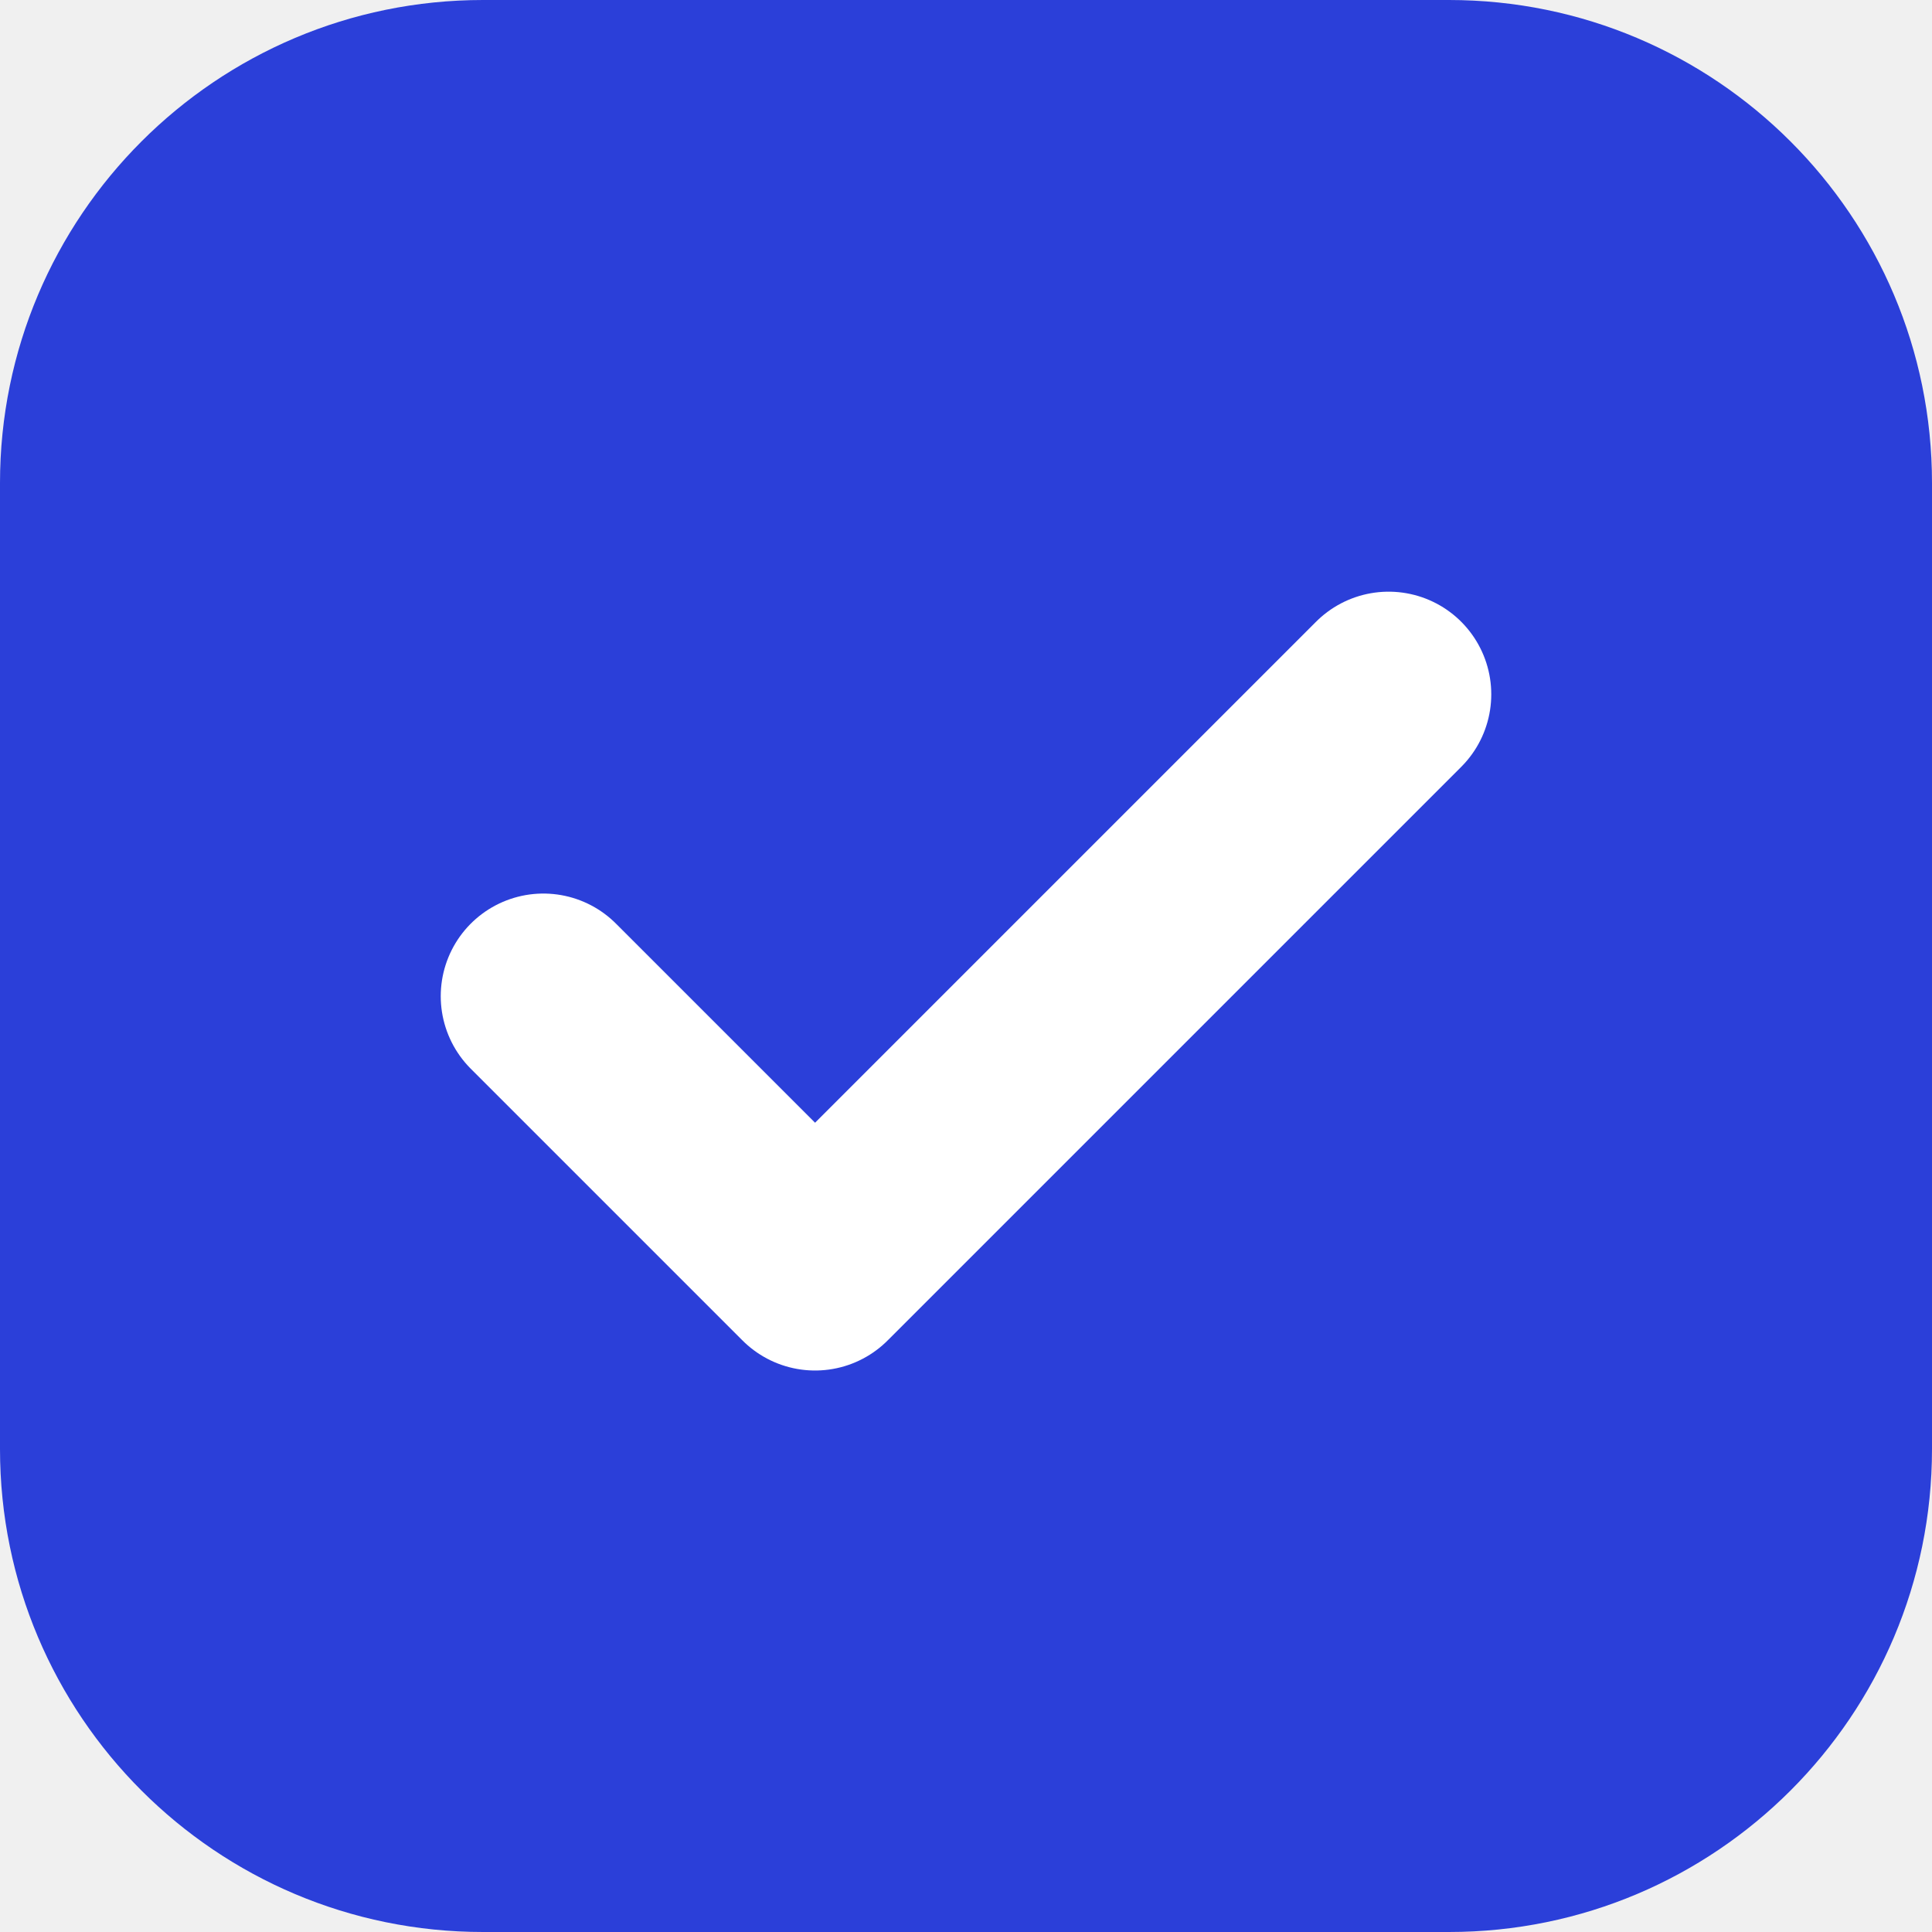
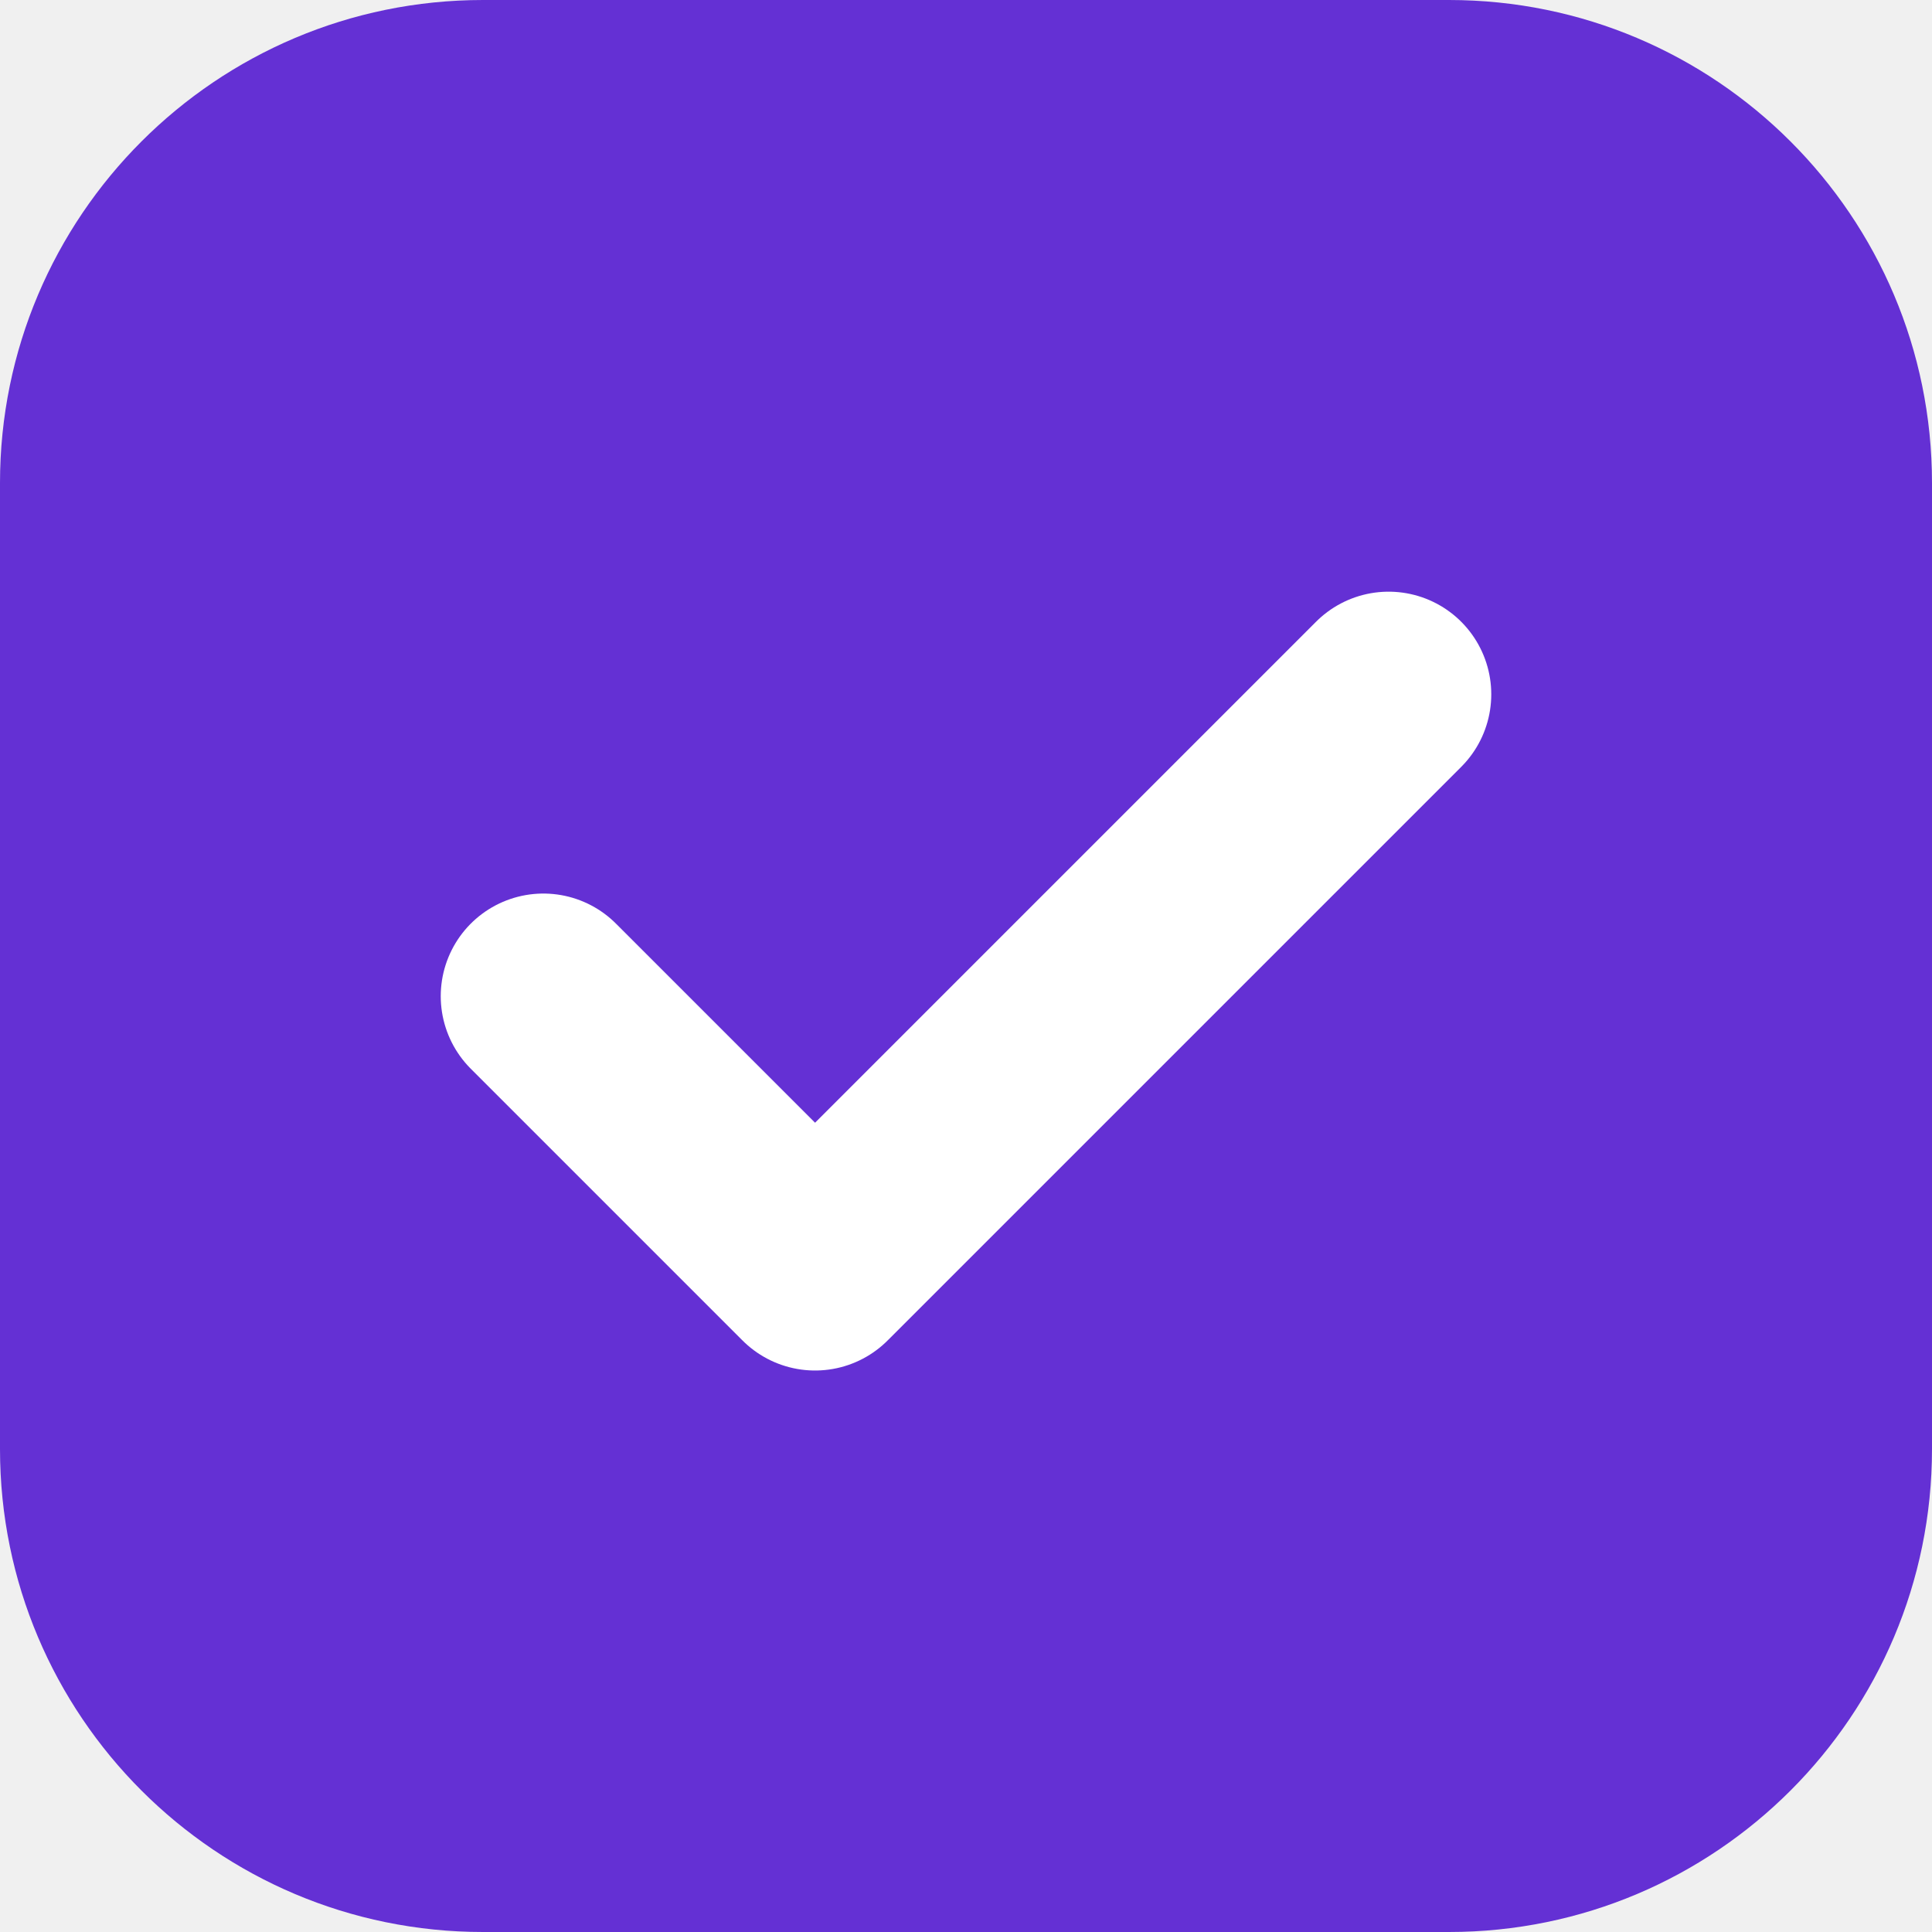
<svg xmlns="http://www.w3.org/2000/svg" viewBox="0 0 32 32">
-   <rect width="32" height="32" rx="8" fill="#2b3fd9" />
+   <rect width="32" height="32" rx="8" fill="#6430d4" />
  <path d="M9 16.5l4.5 4.5L23 11.5" fill="none" stroke="#fff" stroke-width="3.4" stroke-linecap="round" stroke-linejoin="round" />
</svg>
